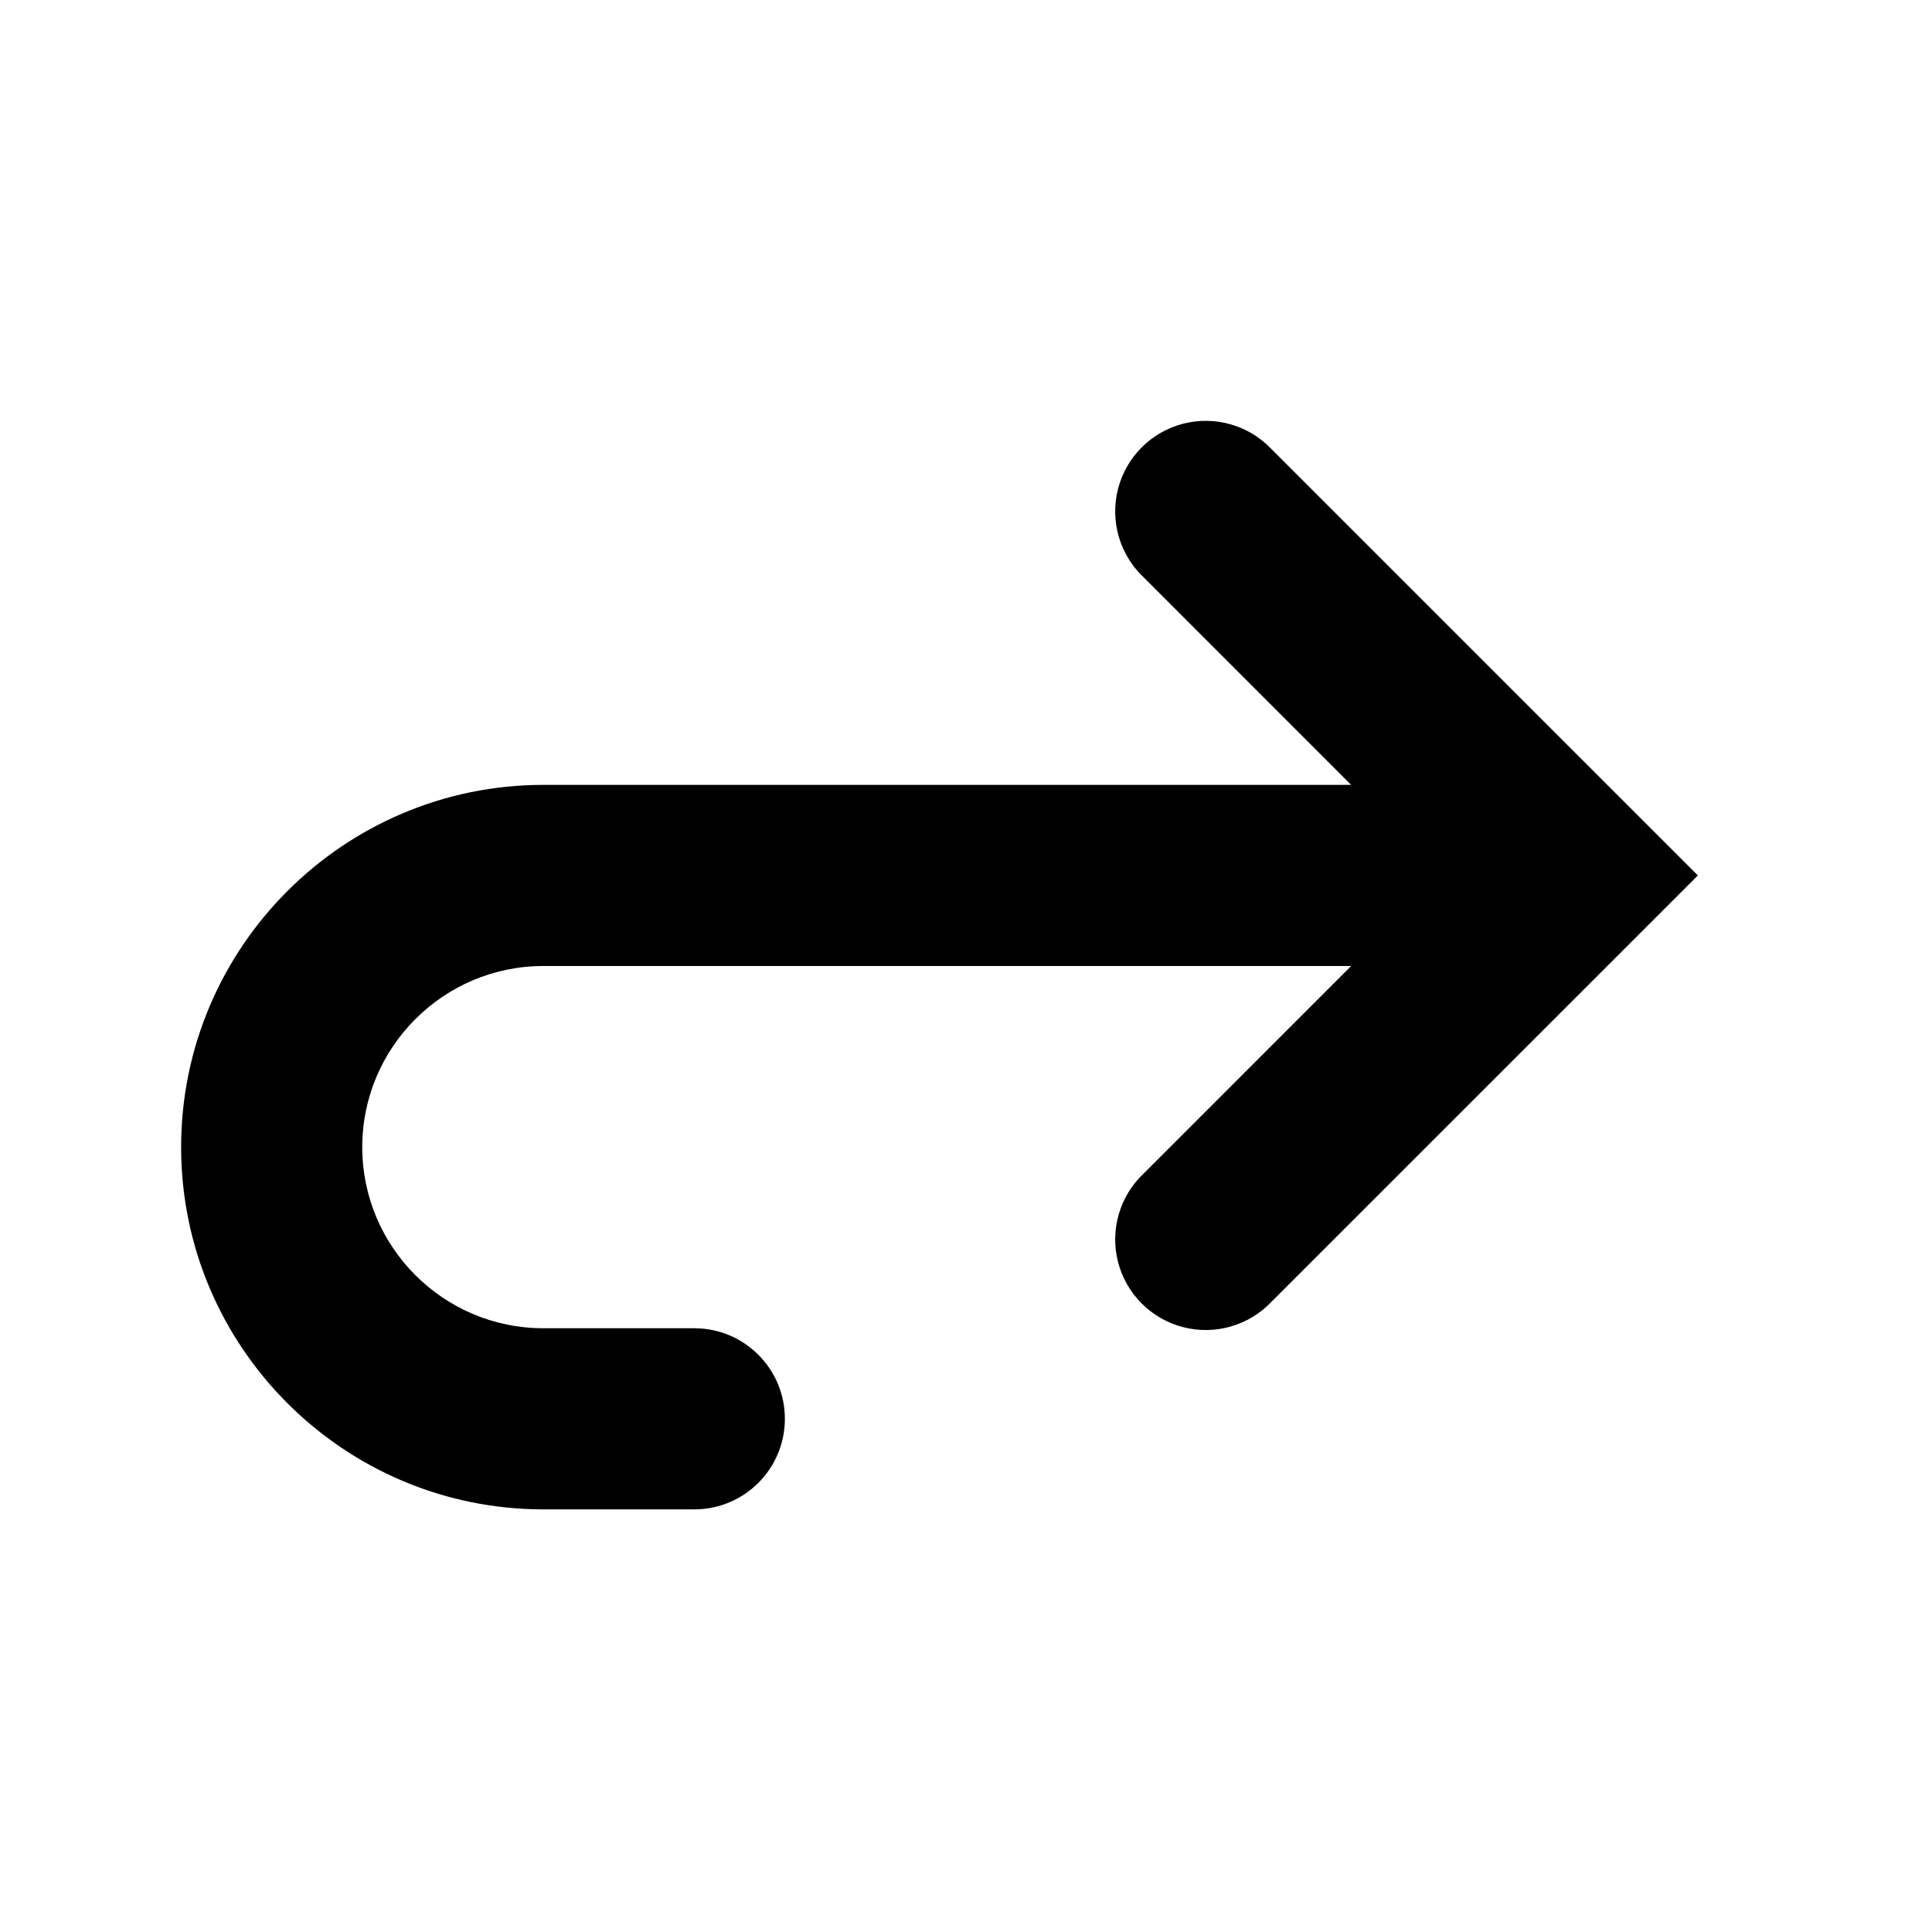
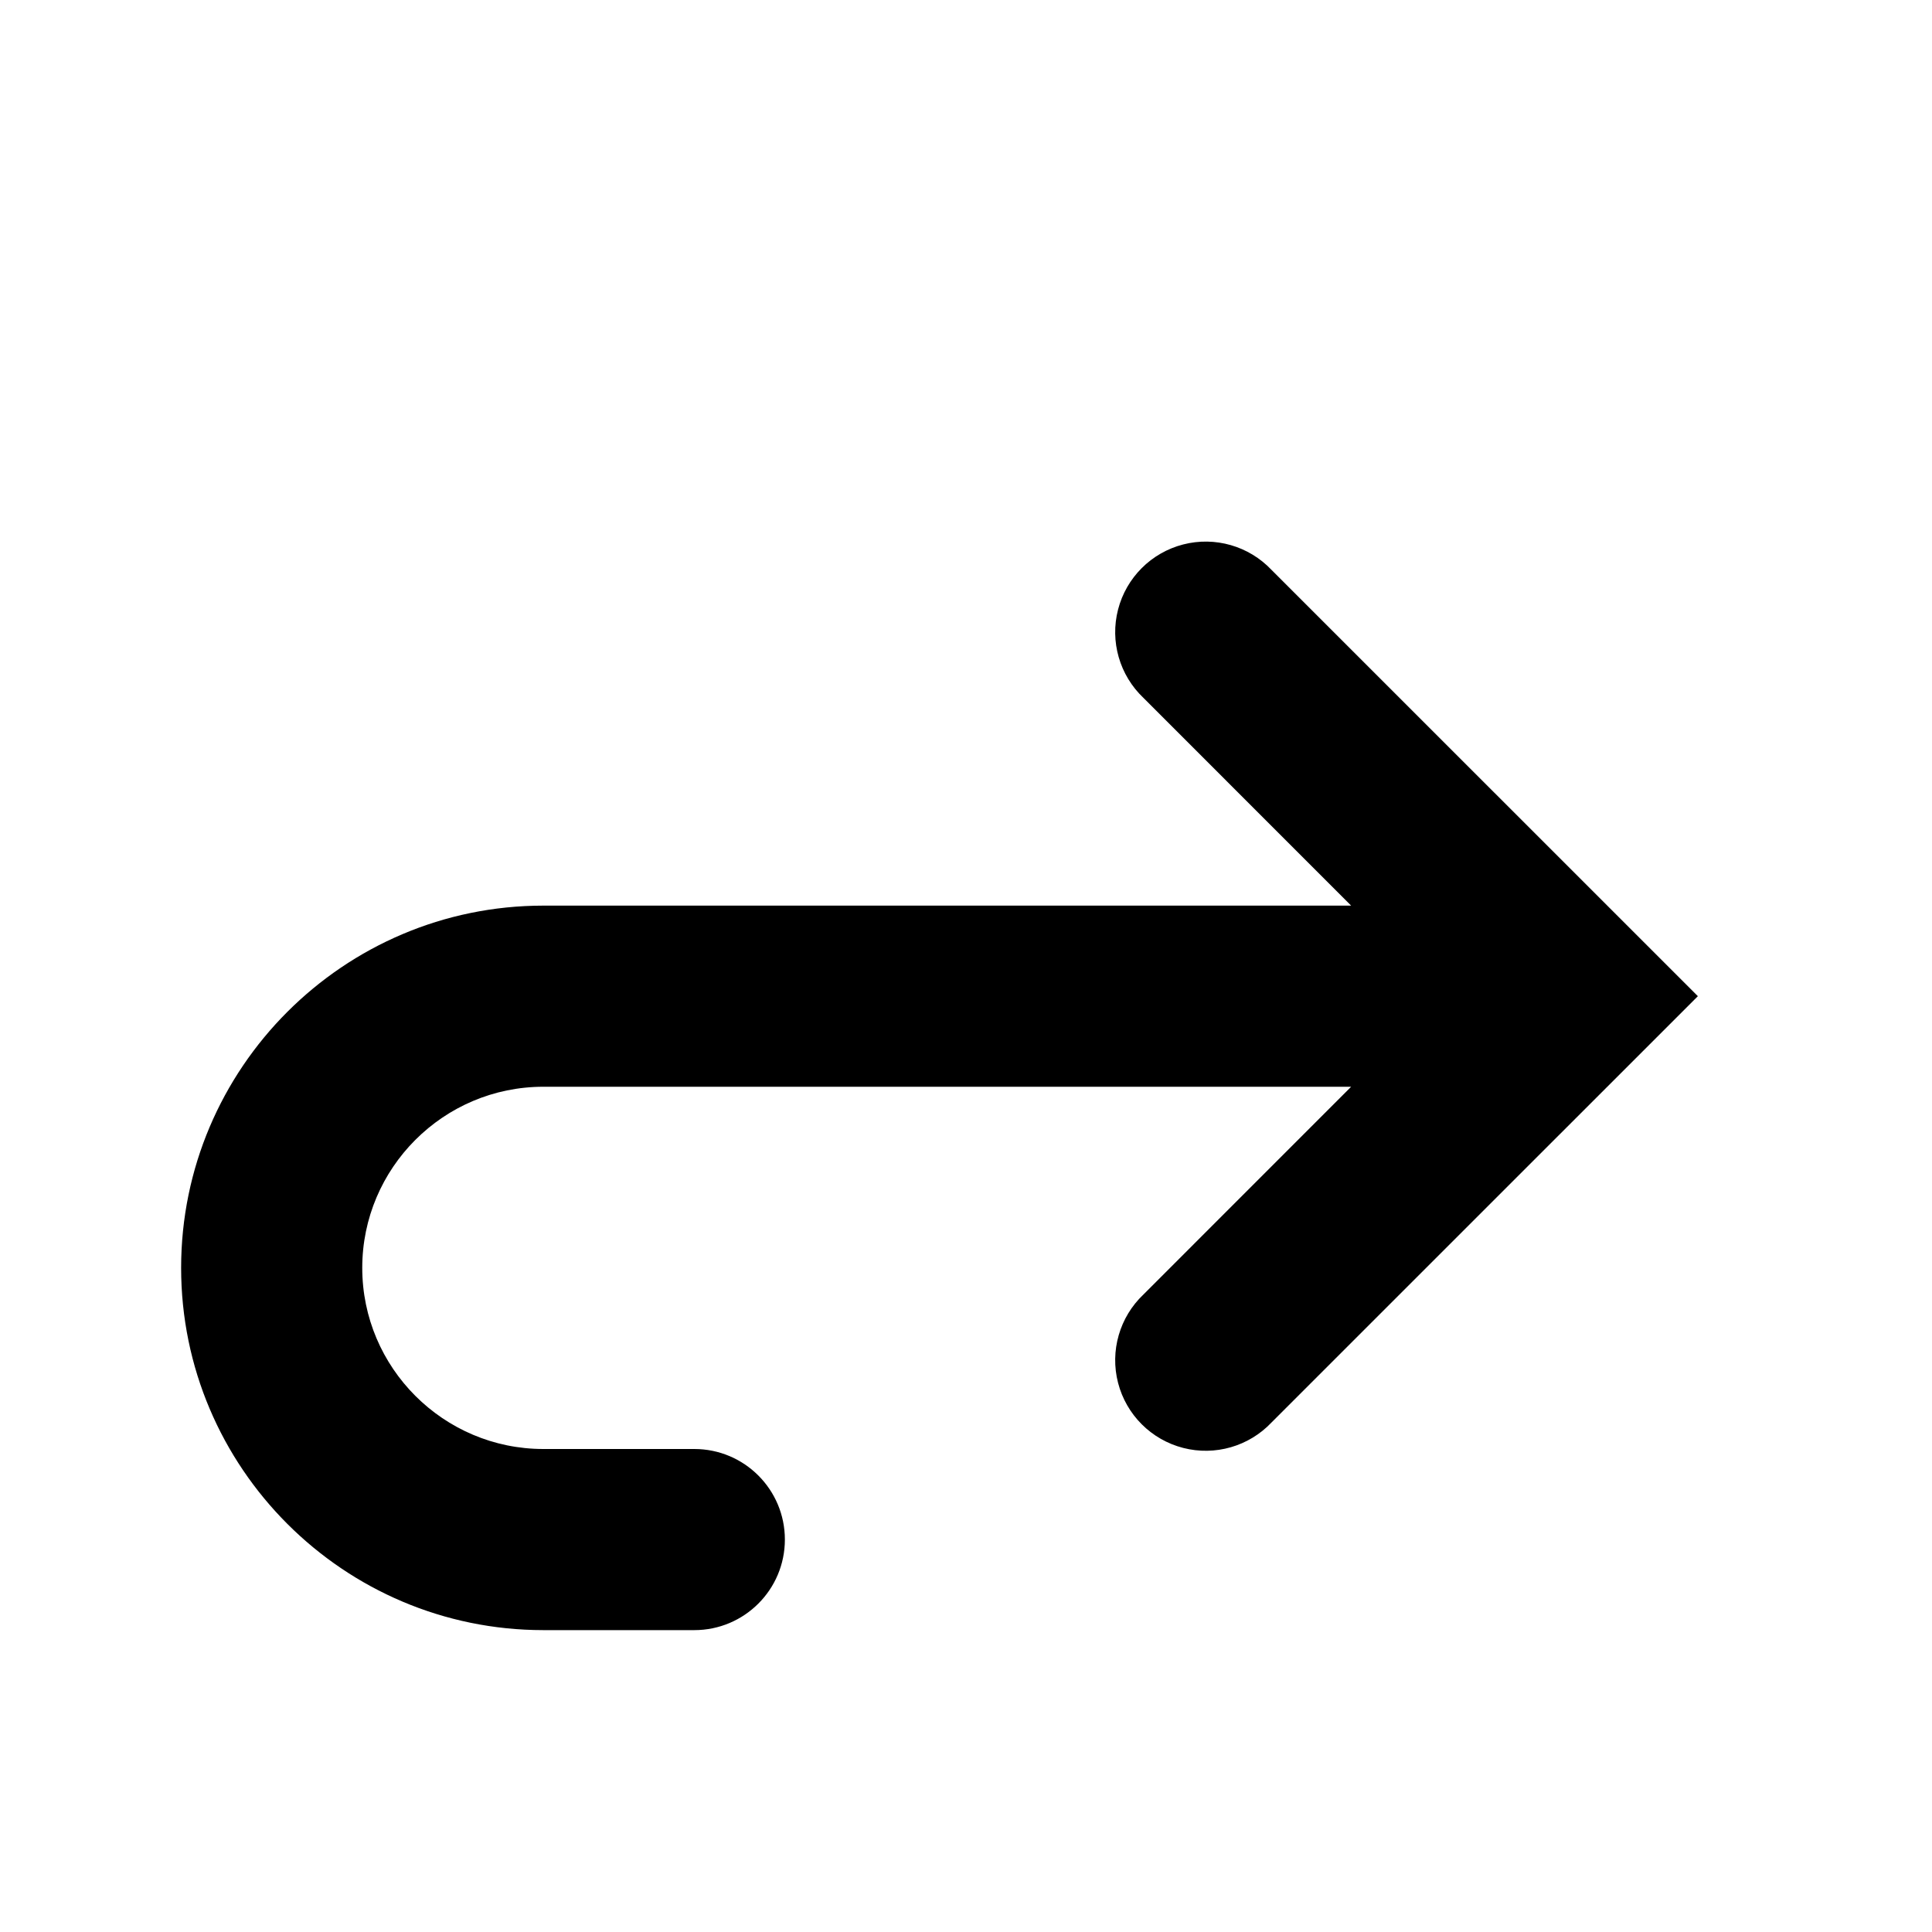
<svg xmlns="http://www.w3.org/2000/svg" width="32" height="32" viewBox="0 0 32 32">
-   <path fill="#000" fill-rule="evenodd" d="M21.061 7.44a1.5 1.5 0 1 0-2.121 2.12L22.379 13H9c-3.308 0-6 2.692-6 6 0 3.309 2.692 6 6 6h2.5a1.5 1.5 0 1 0 0-3H9c-1.654 0-3-1.345-3-3 0-1.654 1.346-3 3-3h13.379l-3.439 3.44a1.5 1.5 0 1 0 2.121 2.12l7.061-7.06-7.061-7.06z" />
+   <path fill="#000" fill-rule="evenodd" d="M21.061 9.44a1.5 1.5 0 1 0-2.121 2.12L22.379 15H9c-3.308 0-6 2.692-6 6s2.692 6 6 6h2.5a1.5 1.5 0 1 0 0-3H9c-1.654 0-3-1.346-3-3s1.346-3 3-3h13.379l-3.439 3.44a1.5 1.5 0 1 0 2.121 2.12l7.061-7.06-7.061-7.06z" />
</svg>
